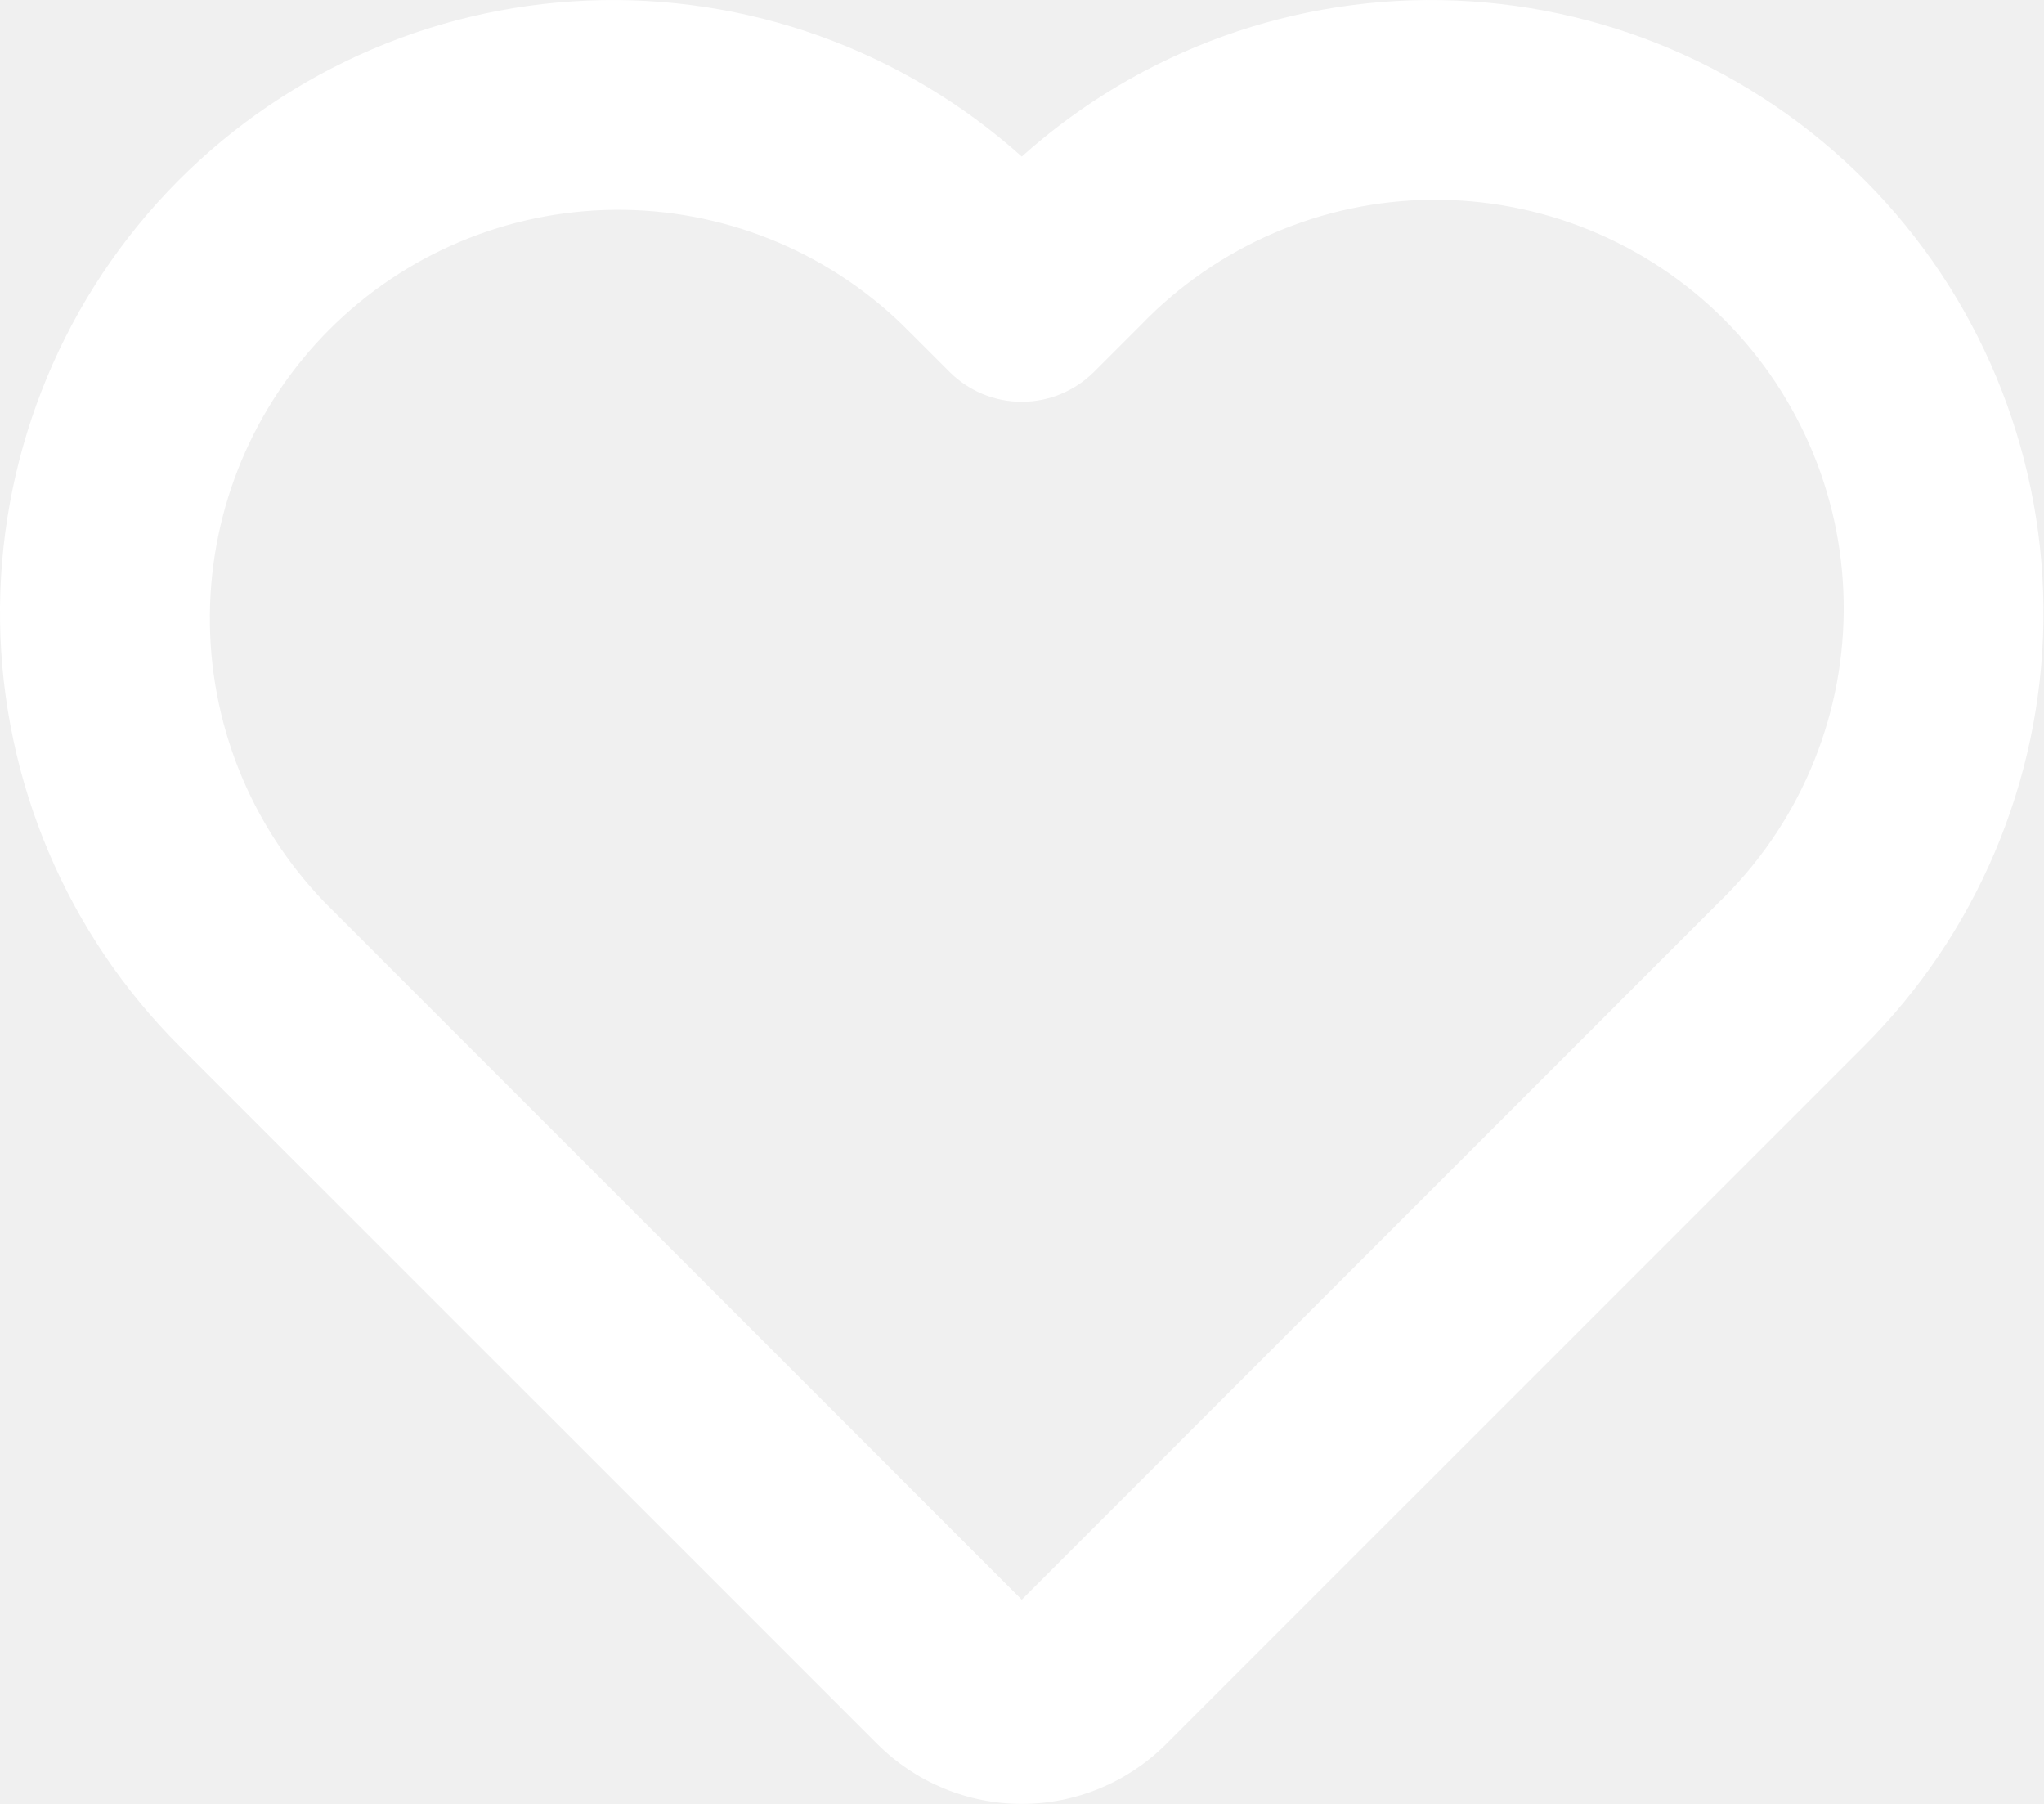
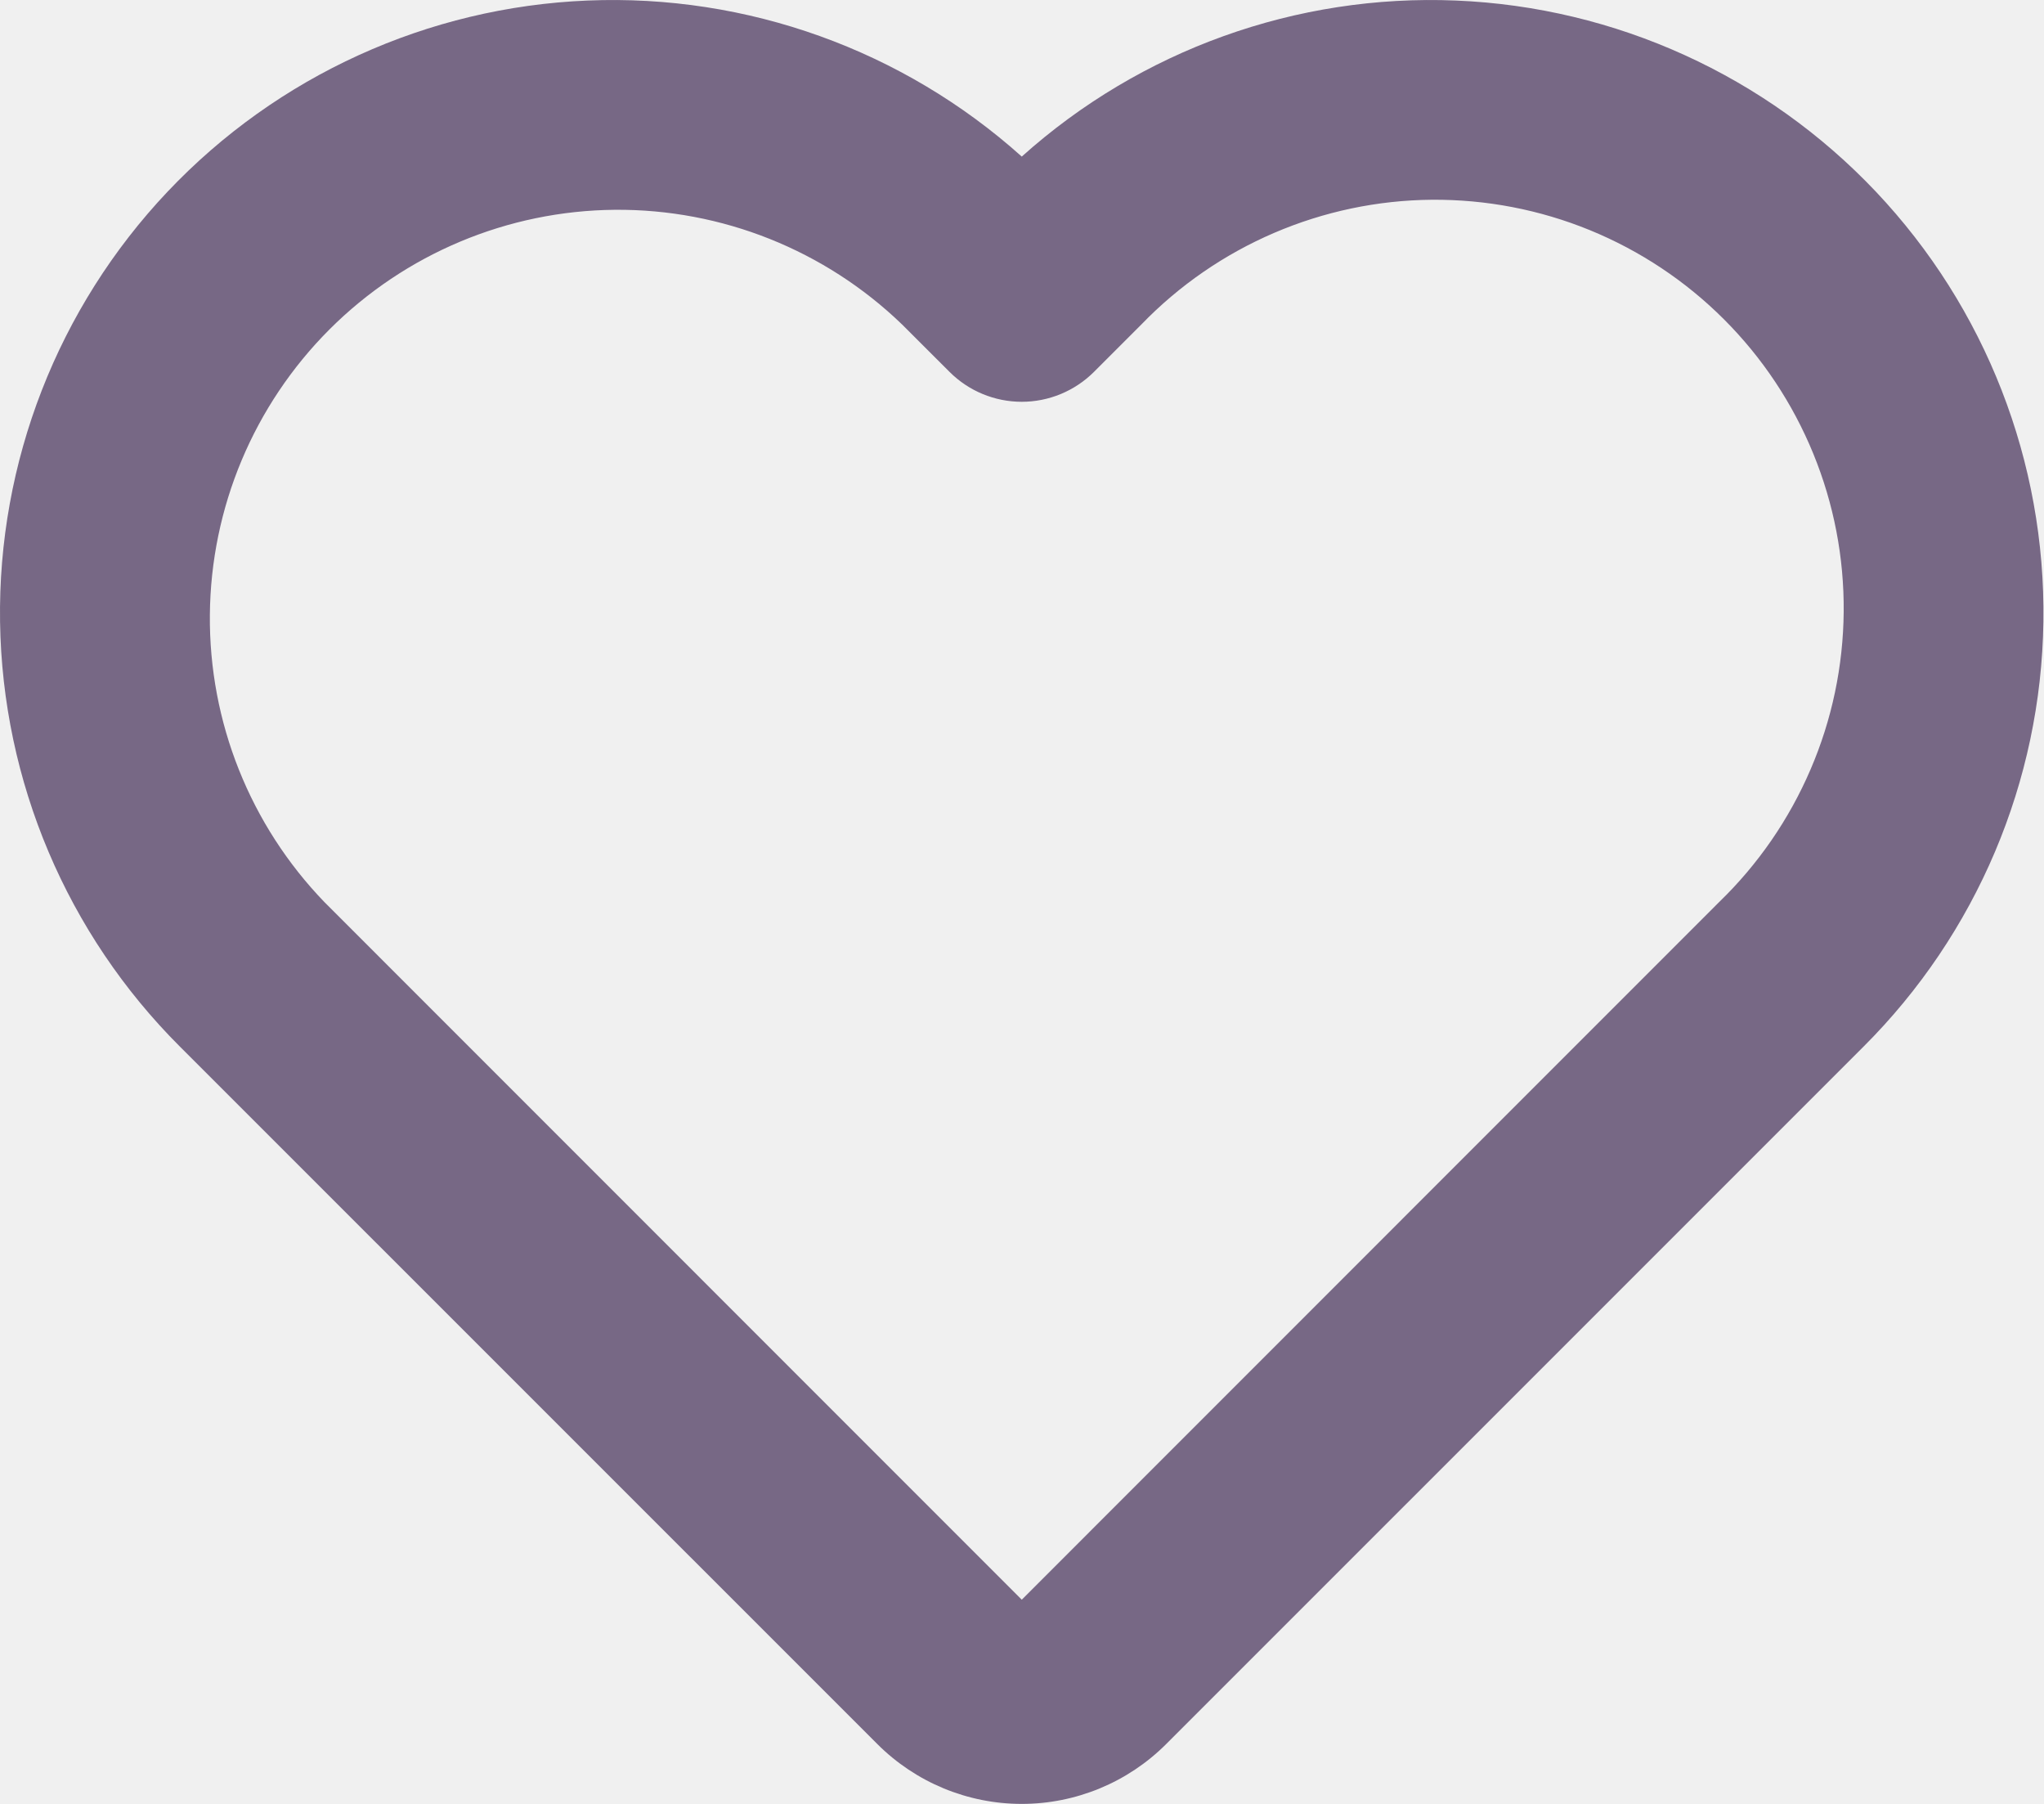
<svg xmlns="http://www.w3.org/2000/svg" width="34" height="30" viewBox="0 0 34 30" fill="none">
-   <path d="M16.996 2.604C15.018 0.831 12.427 -0.101 9.773 0.009C7.119 0.118 4.613 1.259 2.787 3.188C0.962 5.118 -0.038 7.684 0.001 10.34C0.04 12.996 1.114 15.531 2.994 17.407L14.594 29.005C15.231 29.642 16.095 30 16.996 30C17.896 30 18.761 29.642 19.398 29.005L30.997 17.407C32.878 15.531 33.952 12.996 33.99 10.34C34.029 7.684 33.029 5.118 31.204 3.188C29.379 1.259 26.872 0.118 24.219 0.009C21.565 -0.101 18.973 0.831 16.996 2.604ZM15.005 5.396L15.795 6.185C16.113 6.503 16.545 6.682 16.996 6.682C17.446 6.682 17.878 6.503 18.197 6.185L18.986 5.396C19.613 4.747 20.363 4.23 21.192 3.874C22.021 3.518 22.912 3.33 23.815 3.322C24.717 3.315 25.611 3.486 26.447 3.828C27.282 4.17 28.04 4.674 28.678 5.312C29.316 5.95 29.82 6.709 30.162 7.544C30.504 8.379 30.676 9.273 30.668 10.176C30.66 11.078 30.473 11.969 30.116 12.798C29.76 13.627 29.243 14.377 28.594 15.004L16.996 26.604L5.398 15.004C4.16 13.722 3.475 12.006 3.491 10.225C3.506 8.443 4.221 6.739 5.48 5.479C6.74 4.219 8.444 3.505 10.226 3.489C12.007 3.474 13.723 4.159 15.005 5.396Z" fill="white" />
+   <path d="M16.996 2.604C15.018 0.831 12.427 -0.101 9.773 0.009C7.119 0.118 4.613 1.259 2.787 3.188C0.962 5.118 -0.038 7.684 0.001 10.34C0.04 12.996 1.114 15.531 2.994 17.407L14.594 29.005C15.231 29.642 16.095 30 16.996 30C17.896 30 18.761 29.642 19.398 29.005L30.997 17.407C32.878 15.531 33.952 12.996 33.99 10.34C34.029 7.684 33.029 5.118 31.204 3.188C29.379 1.259 26.872 0.118 24.219 0.009C21.565 -0.101 18.973 0.831 16.996 2.604ZM15.005 5.396L15.795 6.185C16.113 6.503 16.545 6.682 16.996 6.682C17.446 6.682 17.878 6.503 18.197 6.185L18.986 5.396C19.613 4.747 20.363 4.23 21.192 3.874C22.021 3.518 22.912 3.33 23.815 3.322C24.717 3.315 25.611 3.486 26.447 3.828C27.282 4.17 28.04 4.674 28.678 5.312C29.316 5.95 29.82 6.709 30.162 7.544C30.504 8.379 30.676 9.273 30.668 10.176C30.66 11.078 30.473 11.969 30.116 12.798C29.76 13.627 29.243 14.377 28.594 15.004L16.996 26.604L5.398 15.004C4.16 13.722 3.475 12.006 3.491 10.225C3.506 8.443 4.221 6.739 5.48 5.479C6.74 4.219 8.444 3.505 10.226 3.489C12.007 3.474 13.723 4.159 15.005 5.396Z" fill="#776885" />
</svg>
